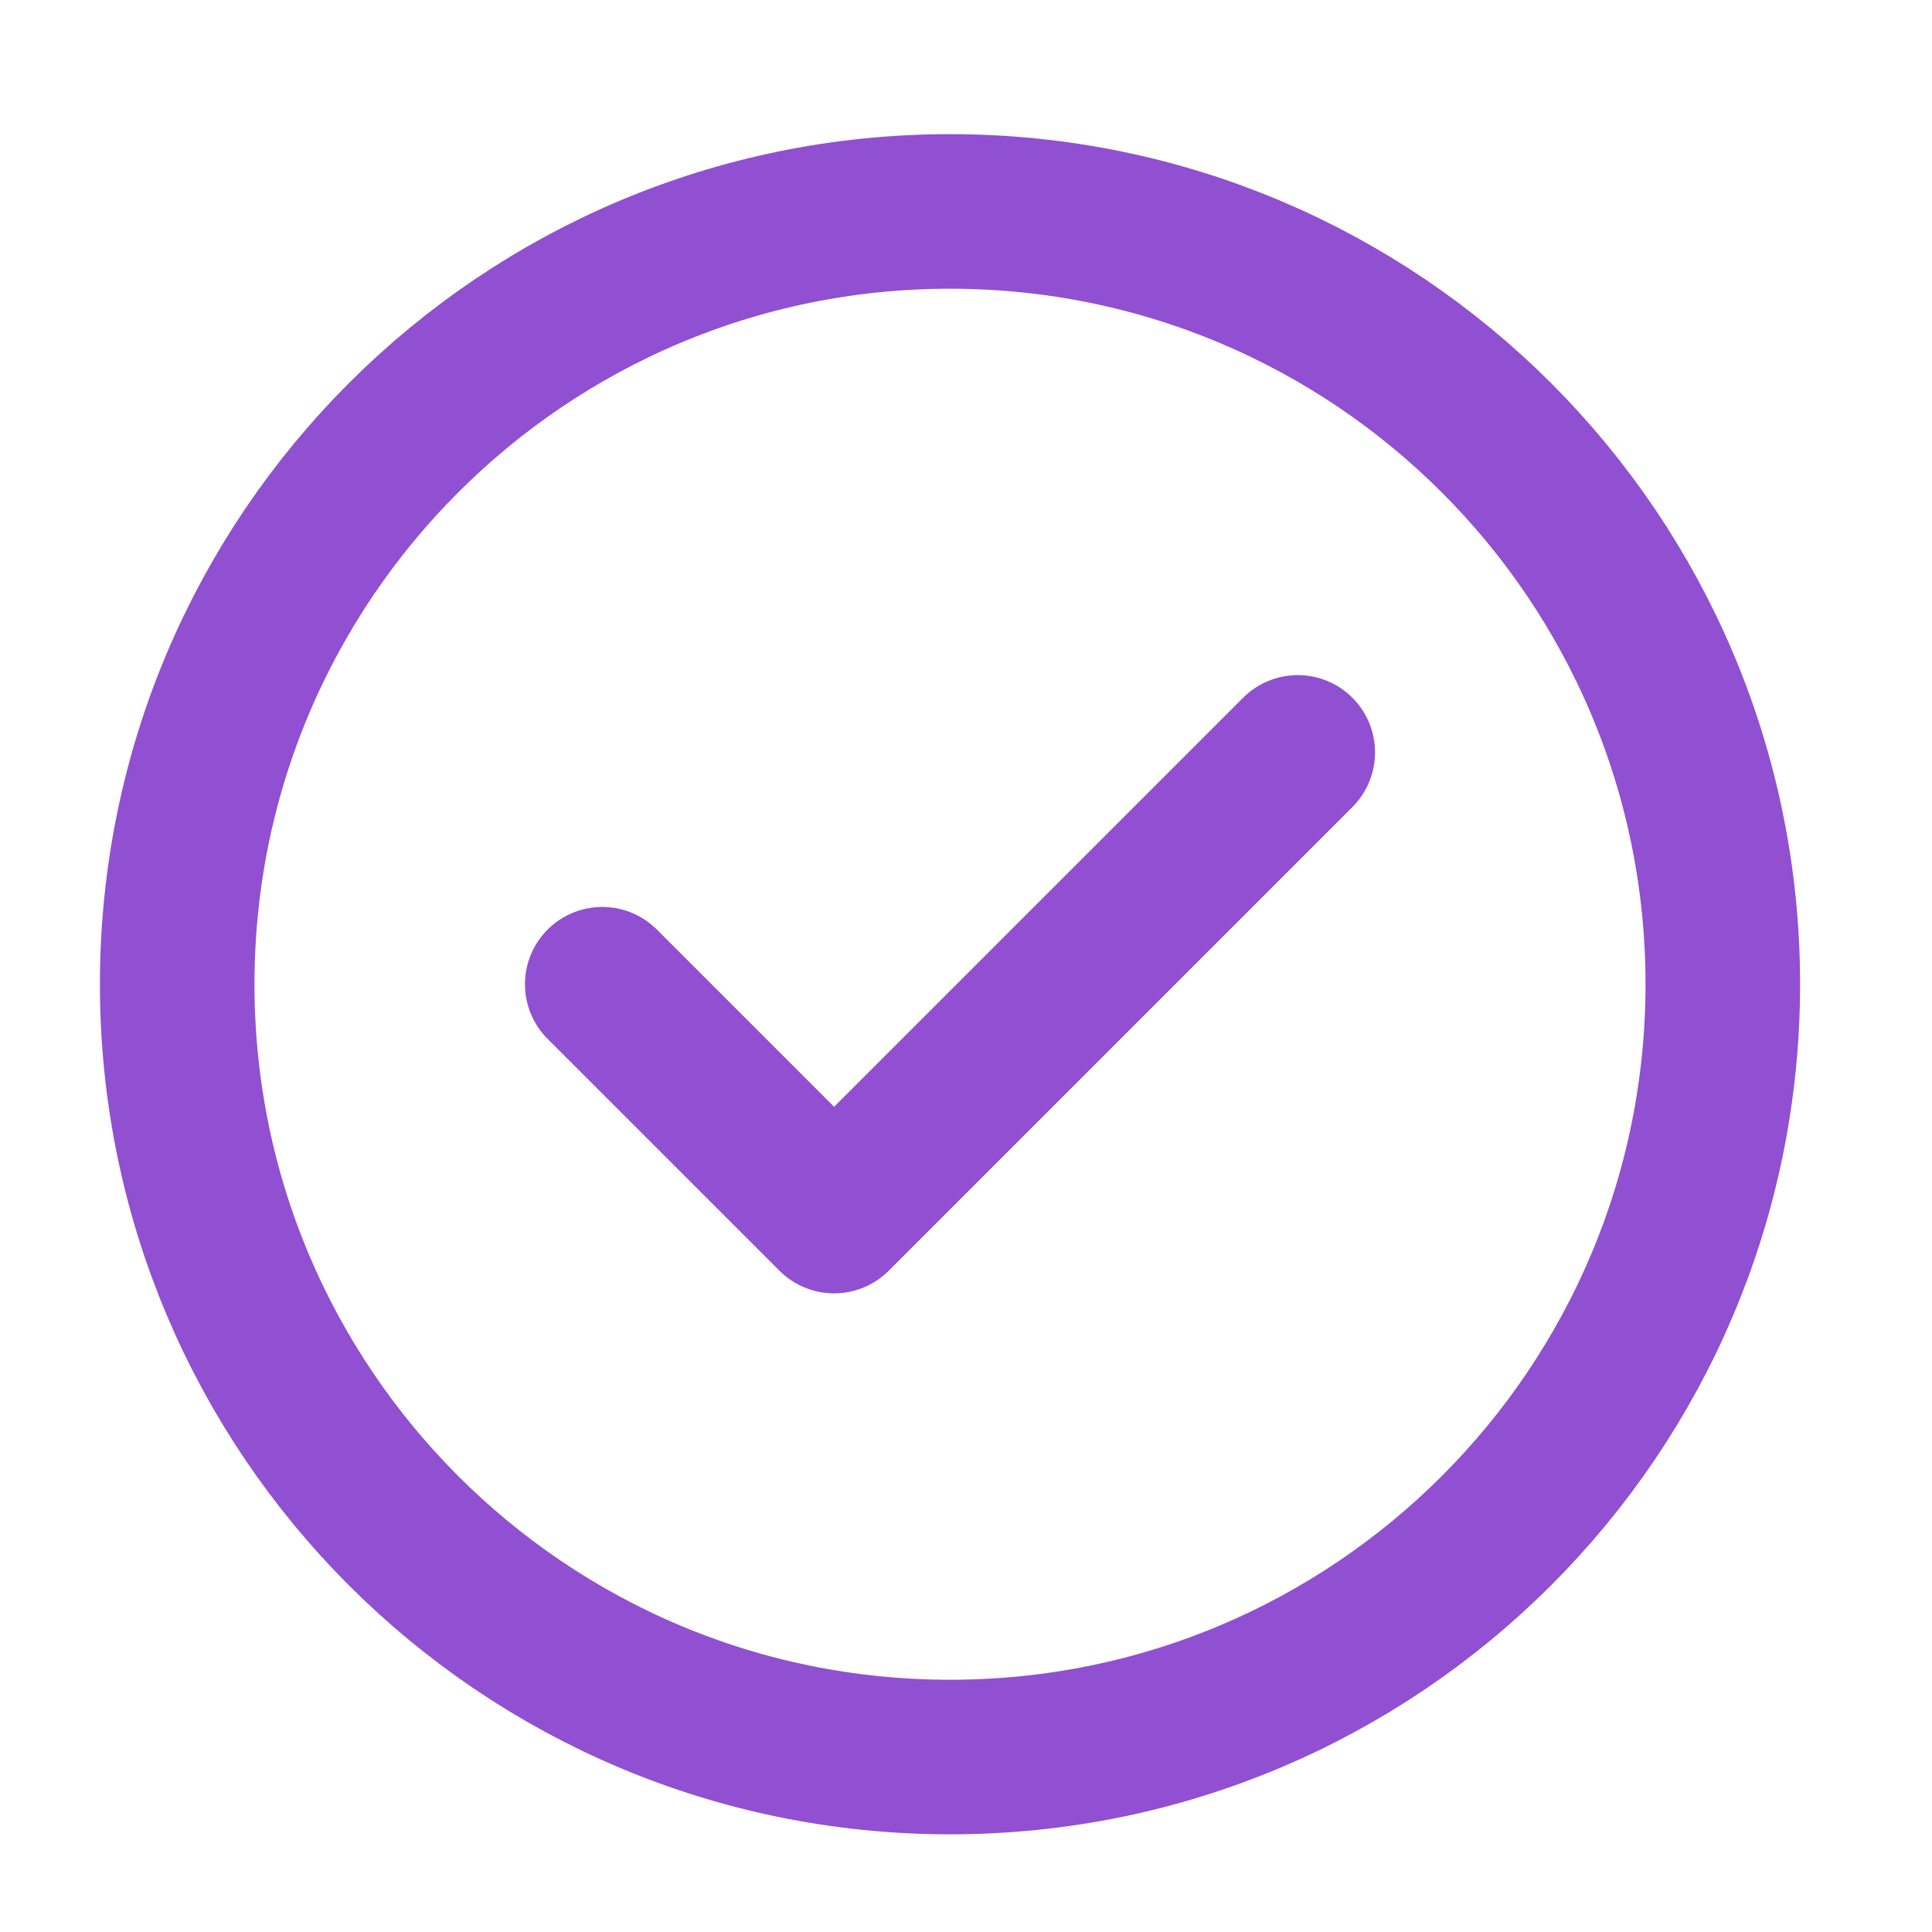
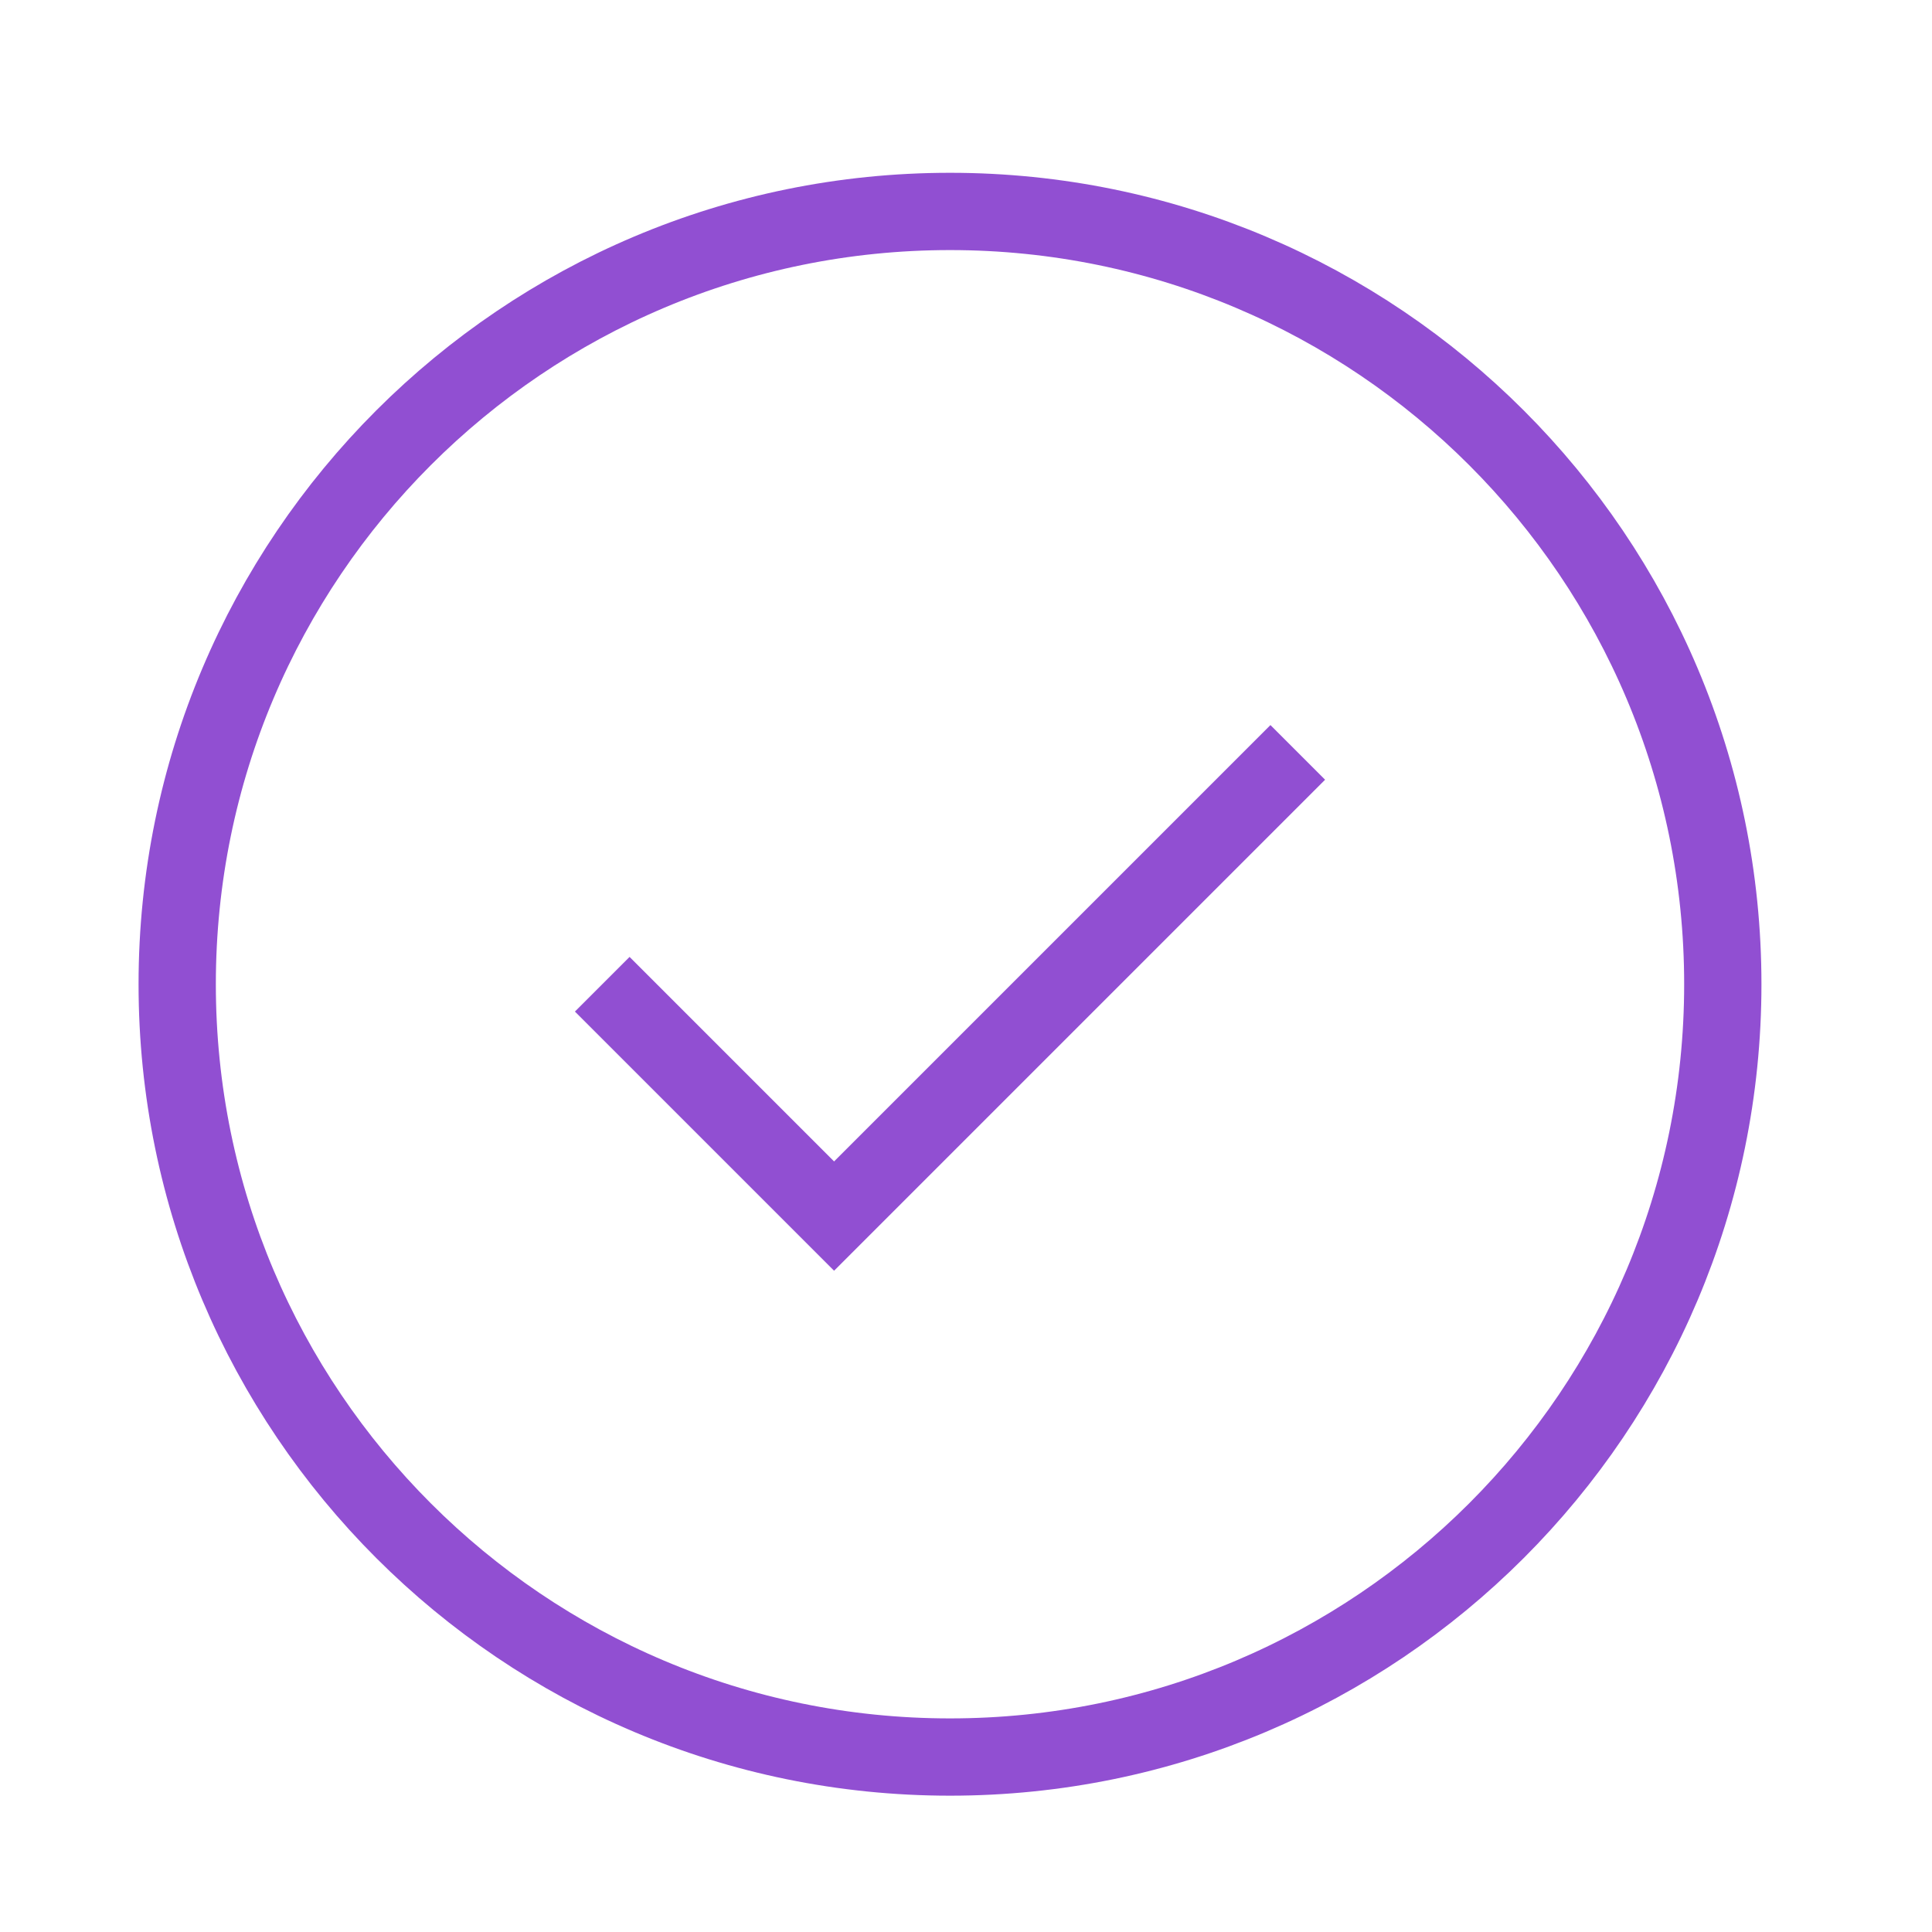
<svg xmlns="http://www.w3.org/2000/svg" width="25" height="25" viewBox="0 0 25 25" fill="none">
-   <path d="M7.793 12.736L10.793 15.736L16.793 9.736M22.293 12.736C22.293 18.259 17.816 22.736 12.293 22.736C6.77 22.736 2.293 18.259 2.293 12.736C2.293 7.213 6.77 2.736 12.293 2.736C17.816 2.736 22.293 7.213 22.293 12.736Z" stroke="#914FD2" stroke-width="2" stroke-linecap="round" stroke-linejoin="round" />
+   <path d="M7.793 12.736L10.793 15.736L16.793 9.736M22.293 12.736C22.293 18.259 17.816 22.736 12.293 22.736C6.77 22.736 2.293 18.259 2.293 12.736C2.293 7.213 6.77 2.736 12.293 2.736C17.816 2.736 22.293 7.213 22.293 12.736Z" stroke="#914FD2" strokeWidth="2" strokeLinecap="round" strokeLinejoin="round" />
</svg>
